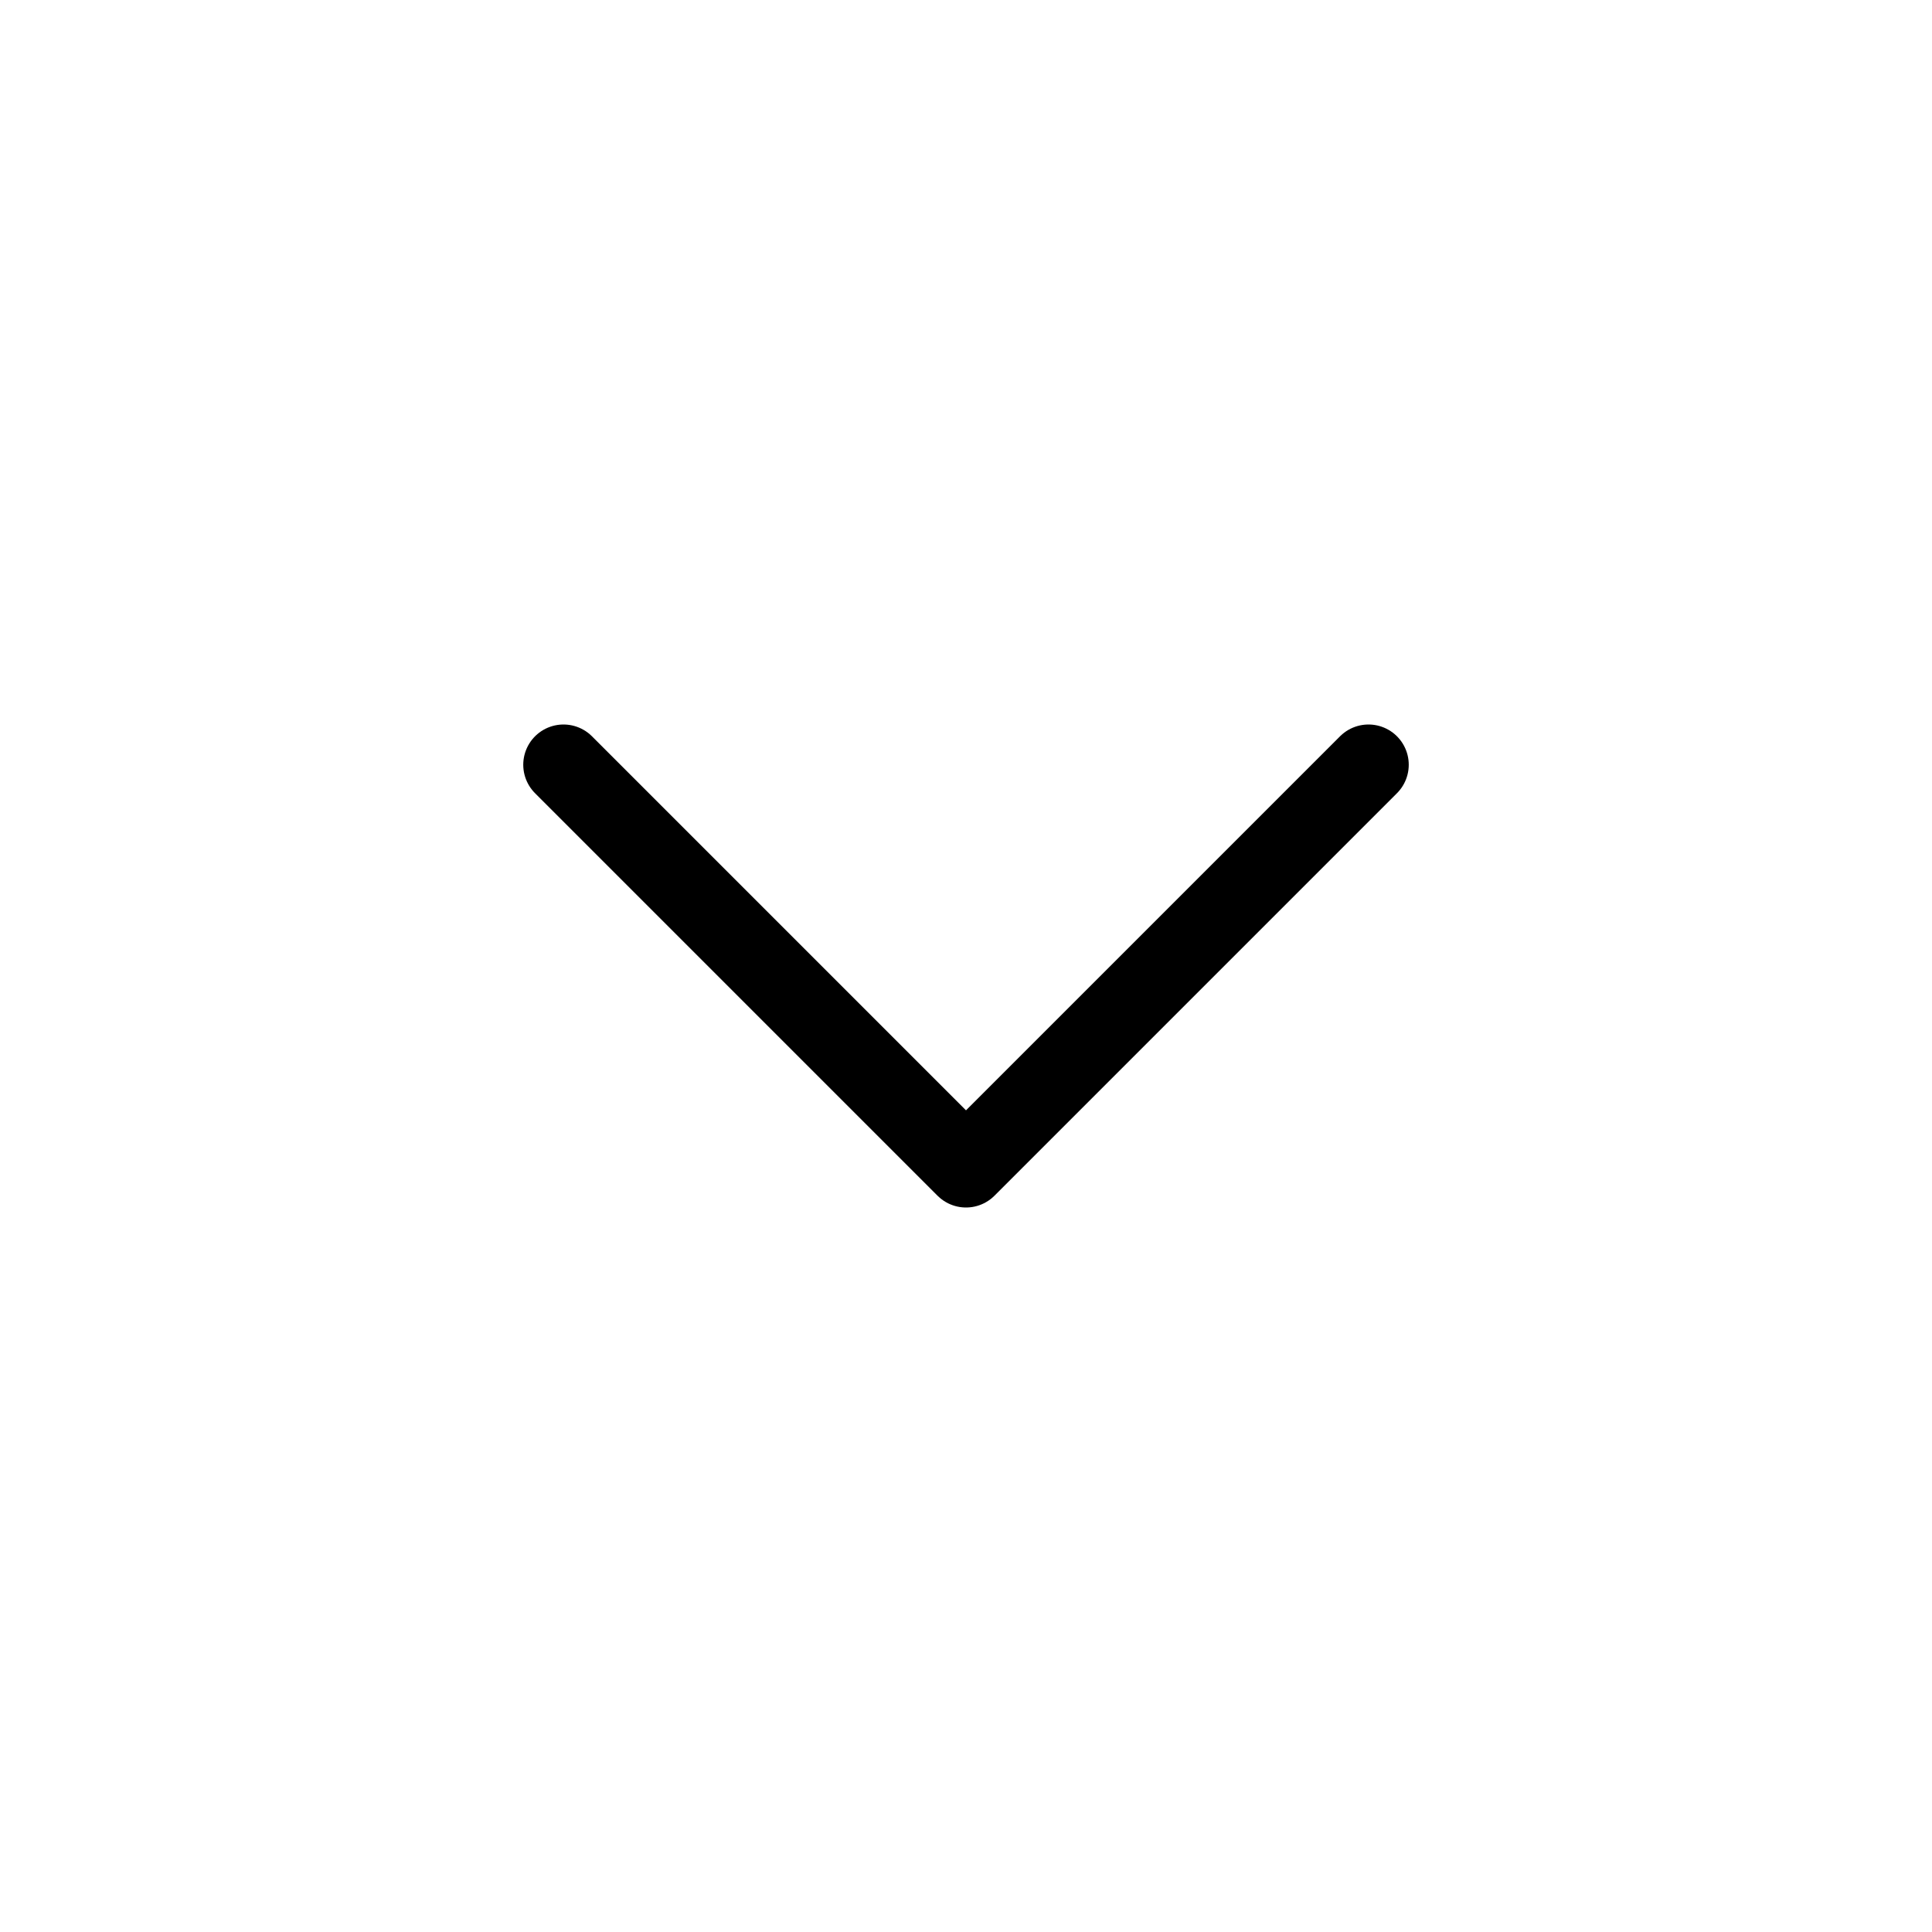
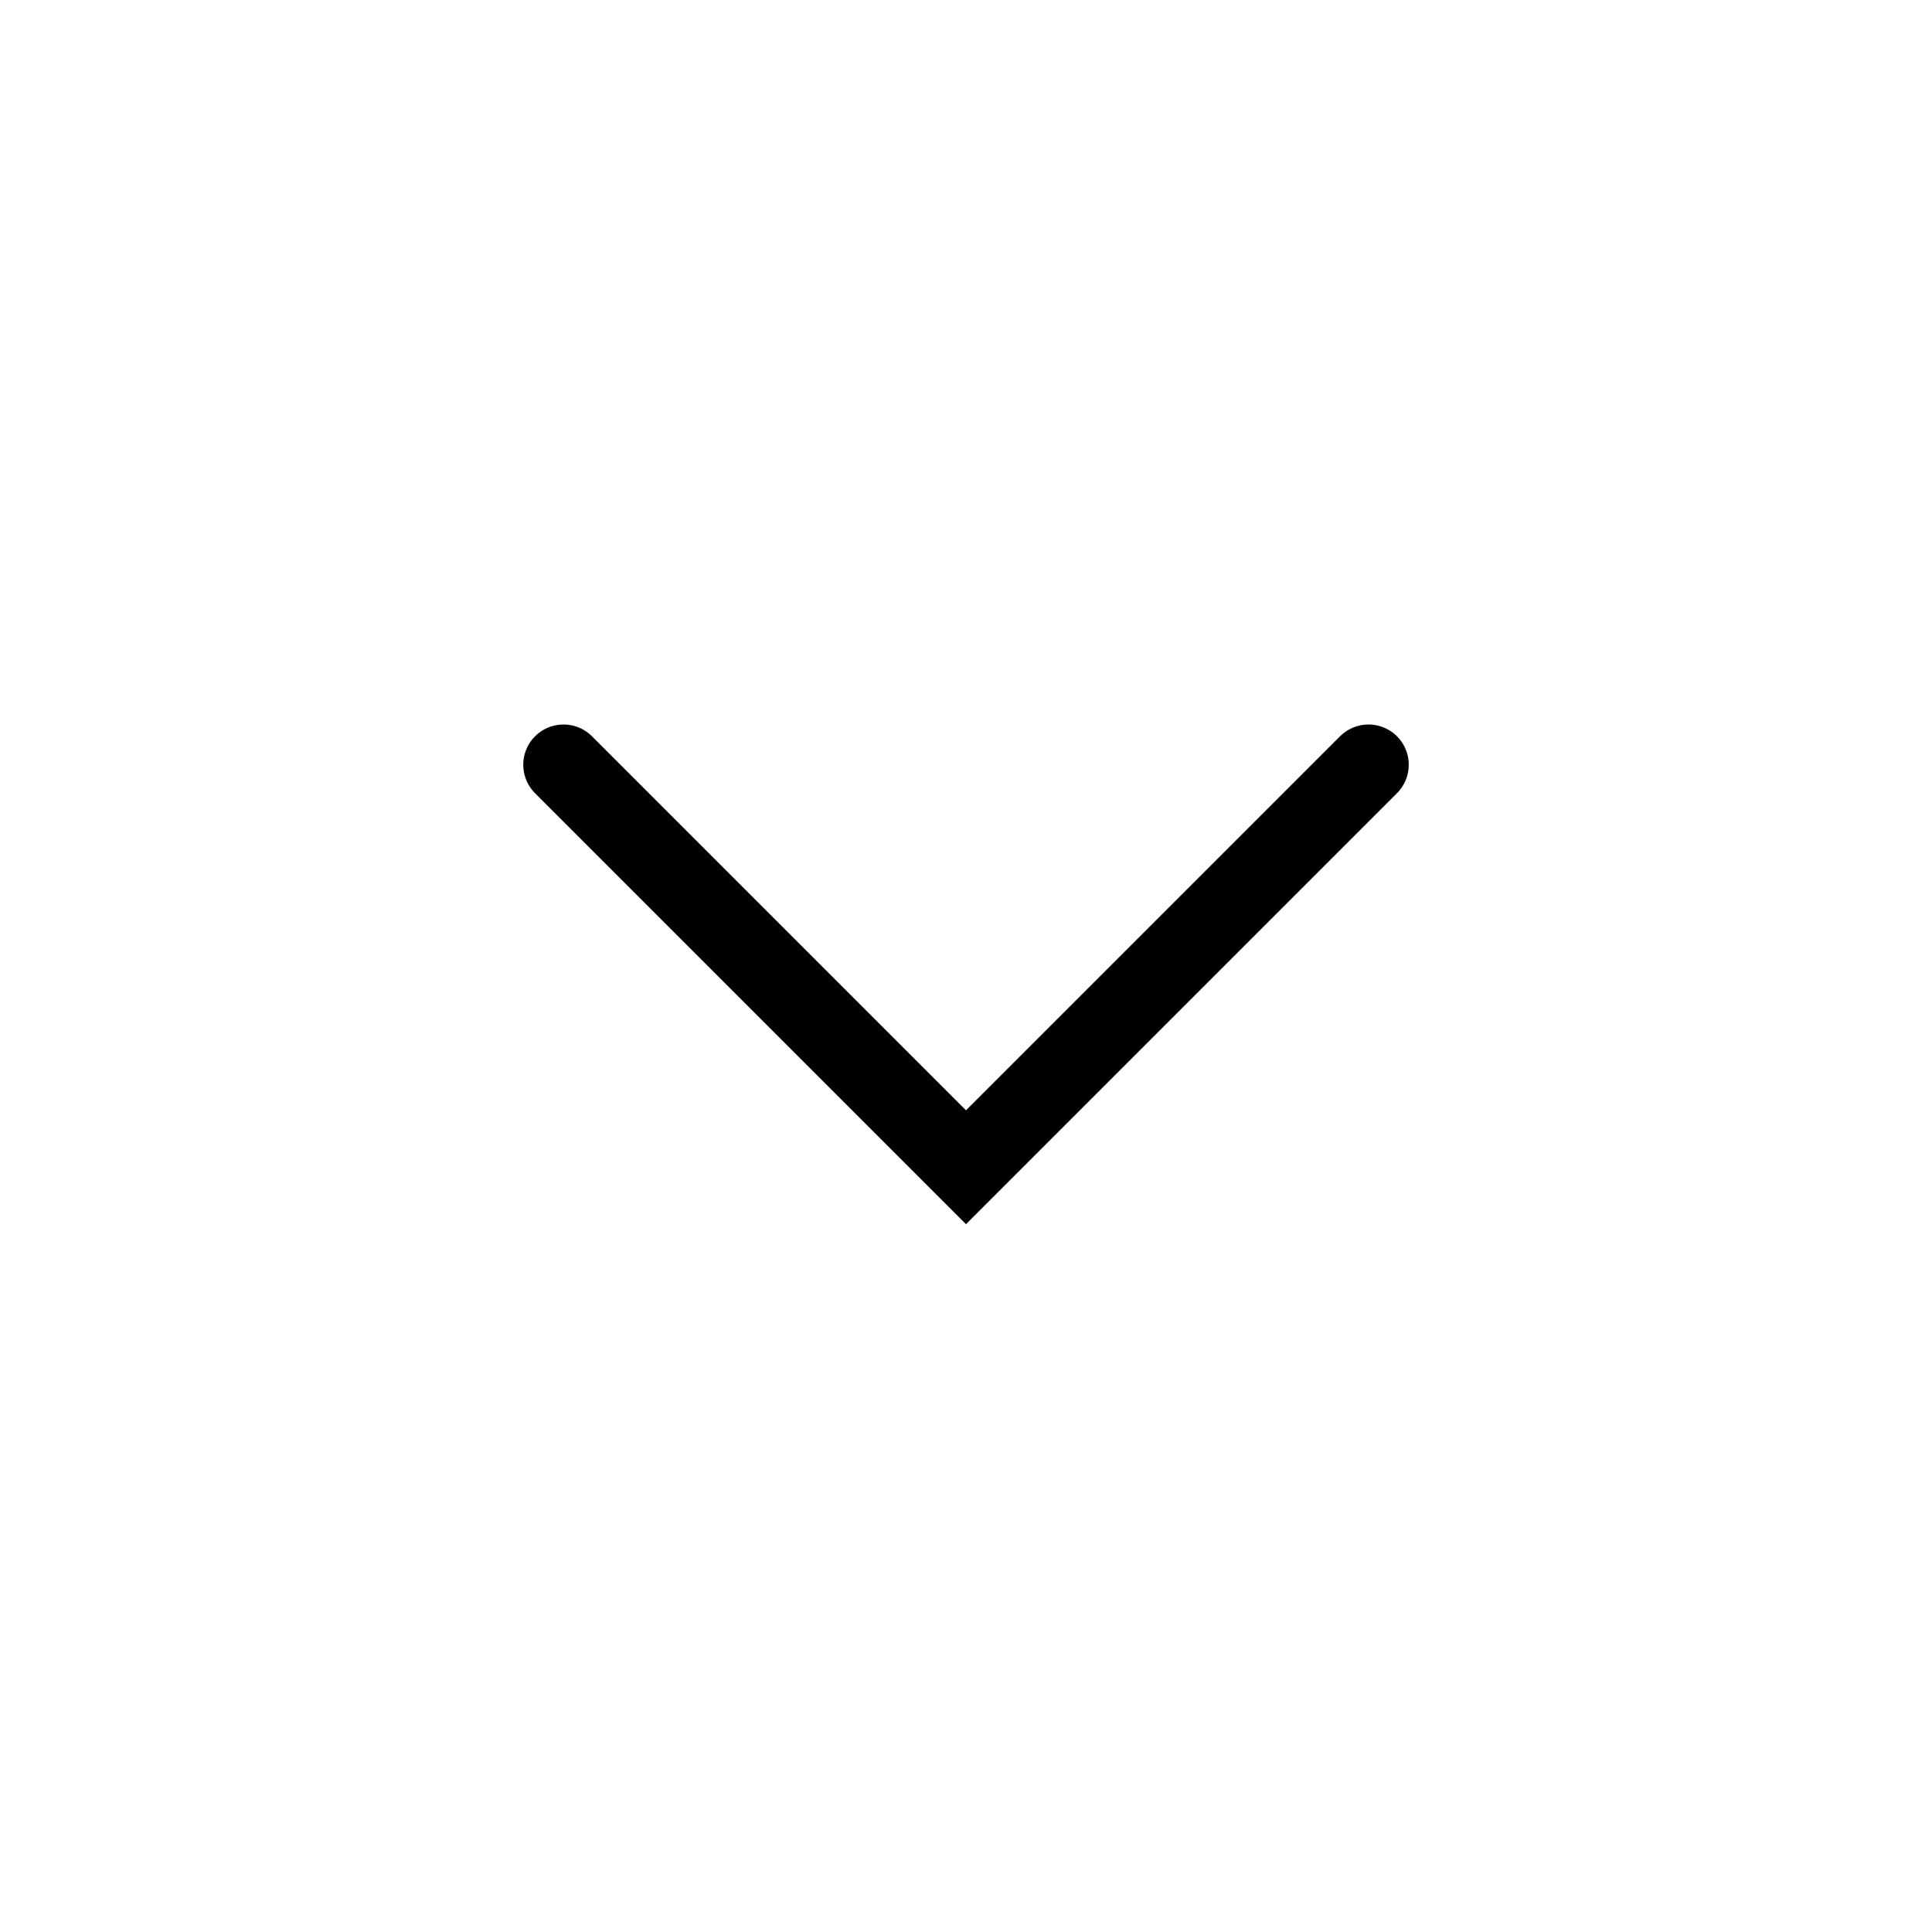
<svg xmlns="http://www.w3.org/2000/svg" width="800px" height="800px" viewBox="0 0 24 24" fill="none">
  <rect width="24" height="24" fill="white" />
-   <path d="M17 9.5L12 14.5L7 9.5" stroke="#000000" stroke-linecap="round" stroke-linejoin="round" />
+   <path d="M17 9.5L12 14.5L7 9.5" stroke="#000000" stroke-linecap="round" strokeLinejoin="round" />
</svg>
